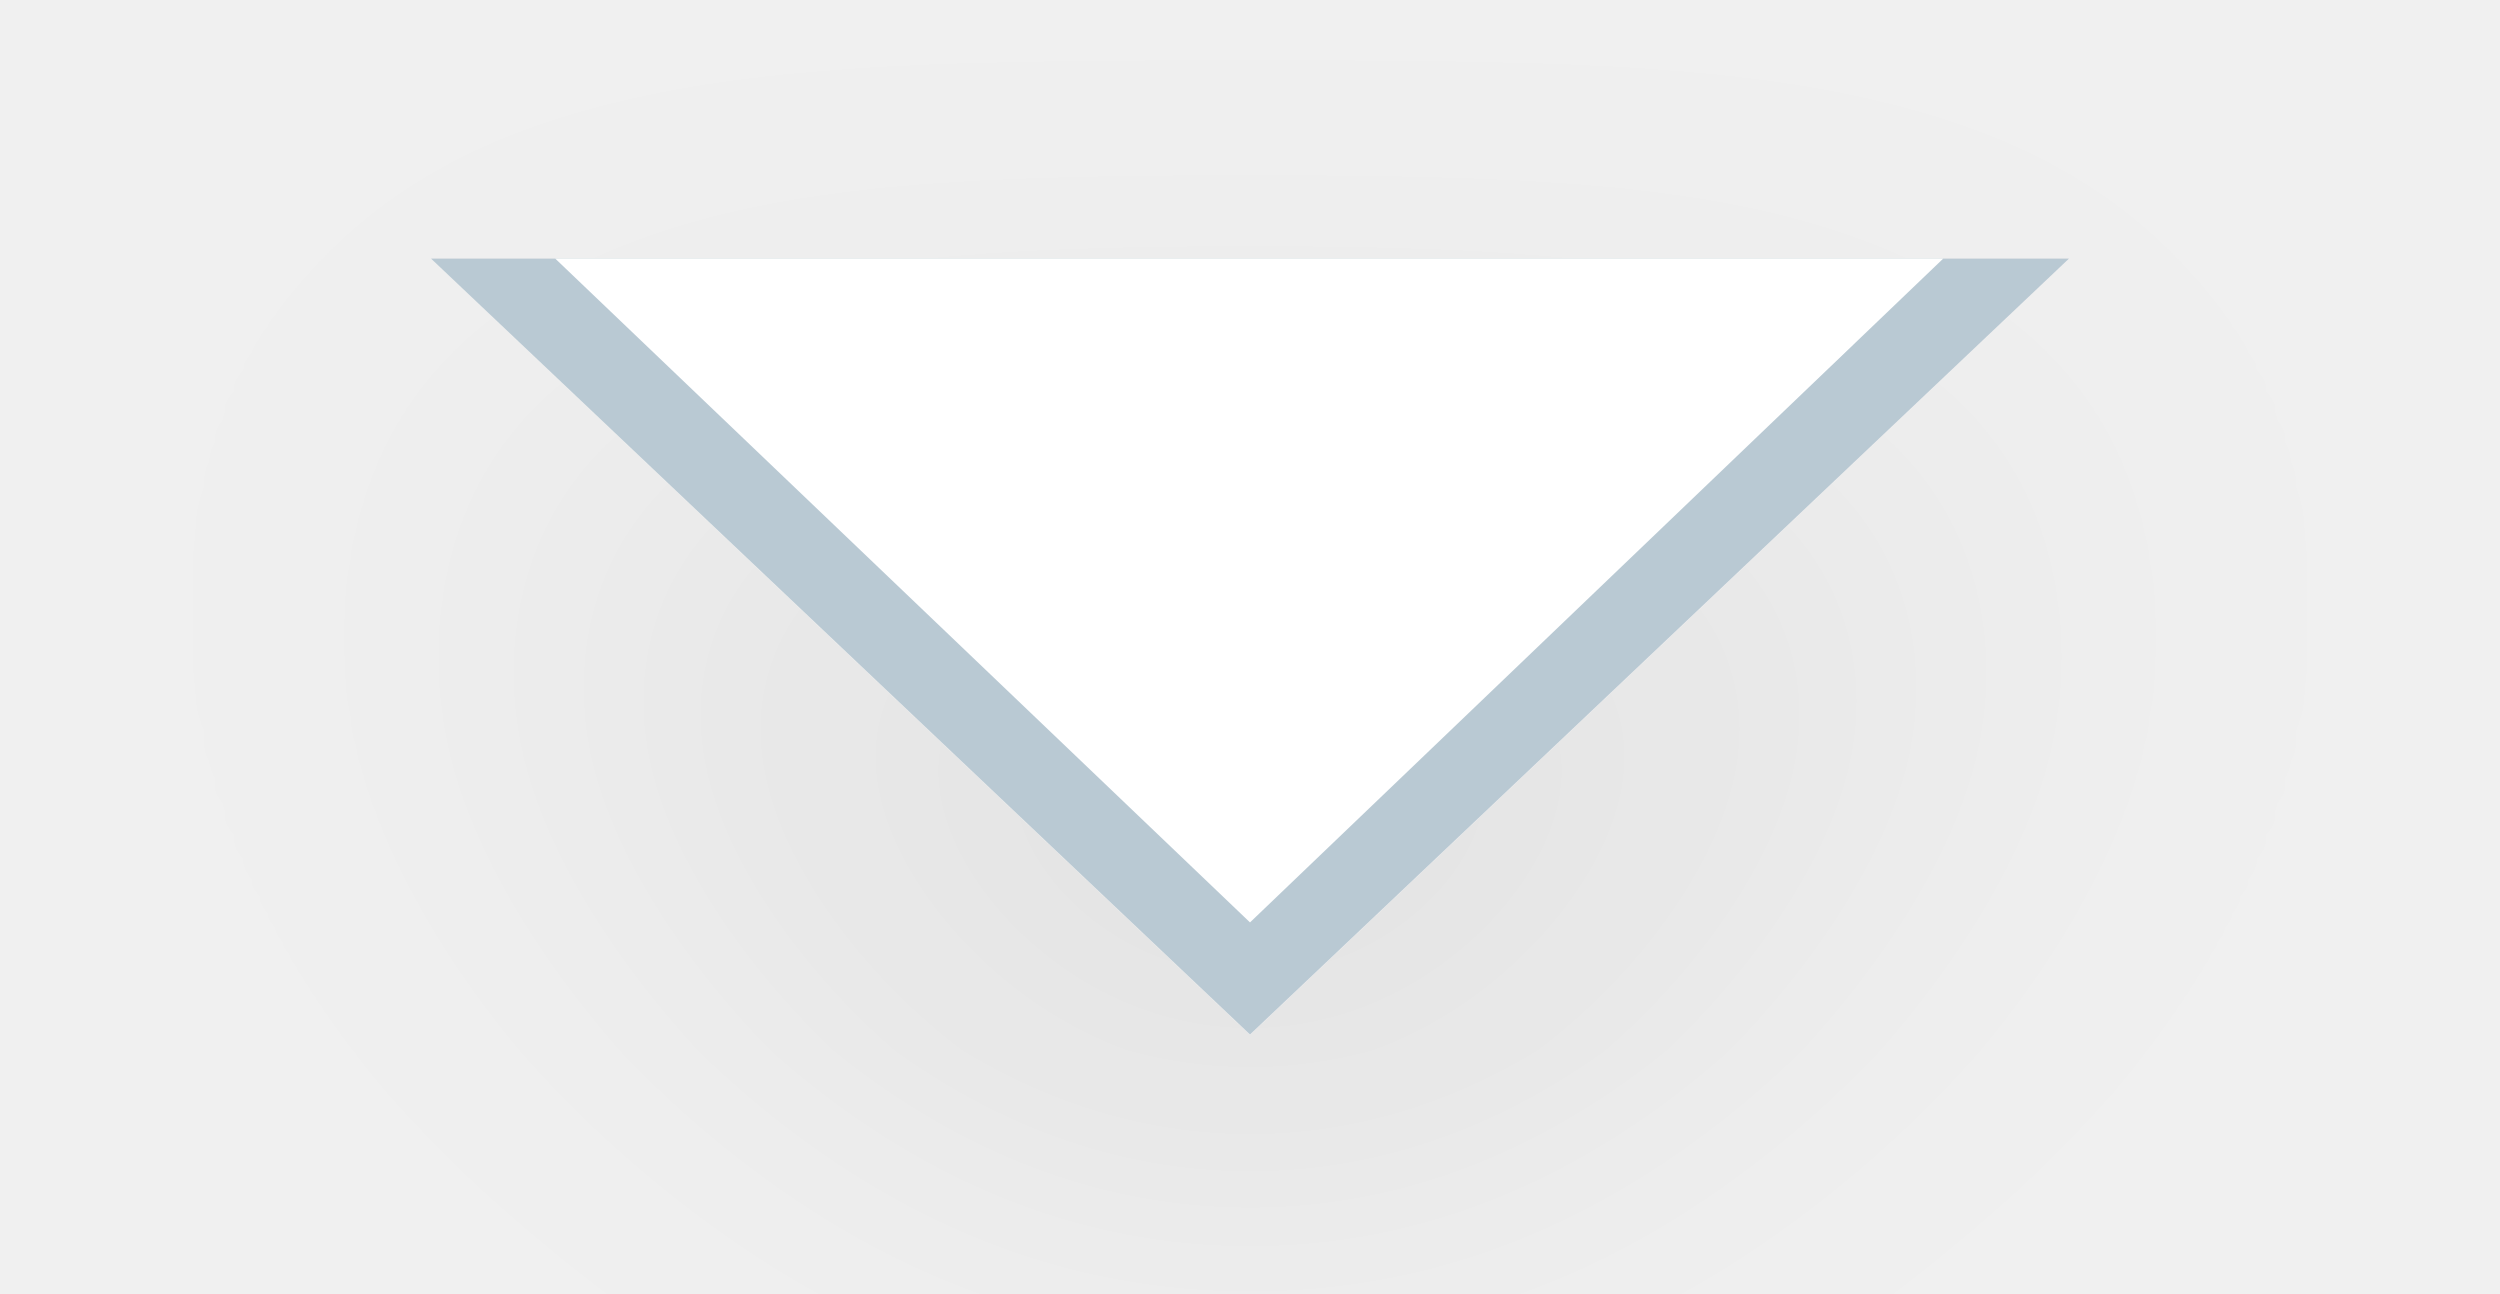
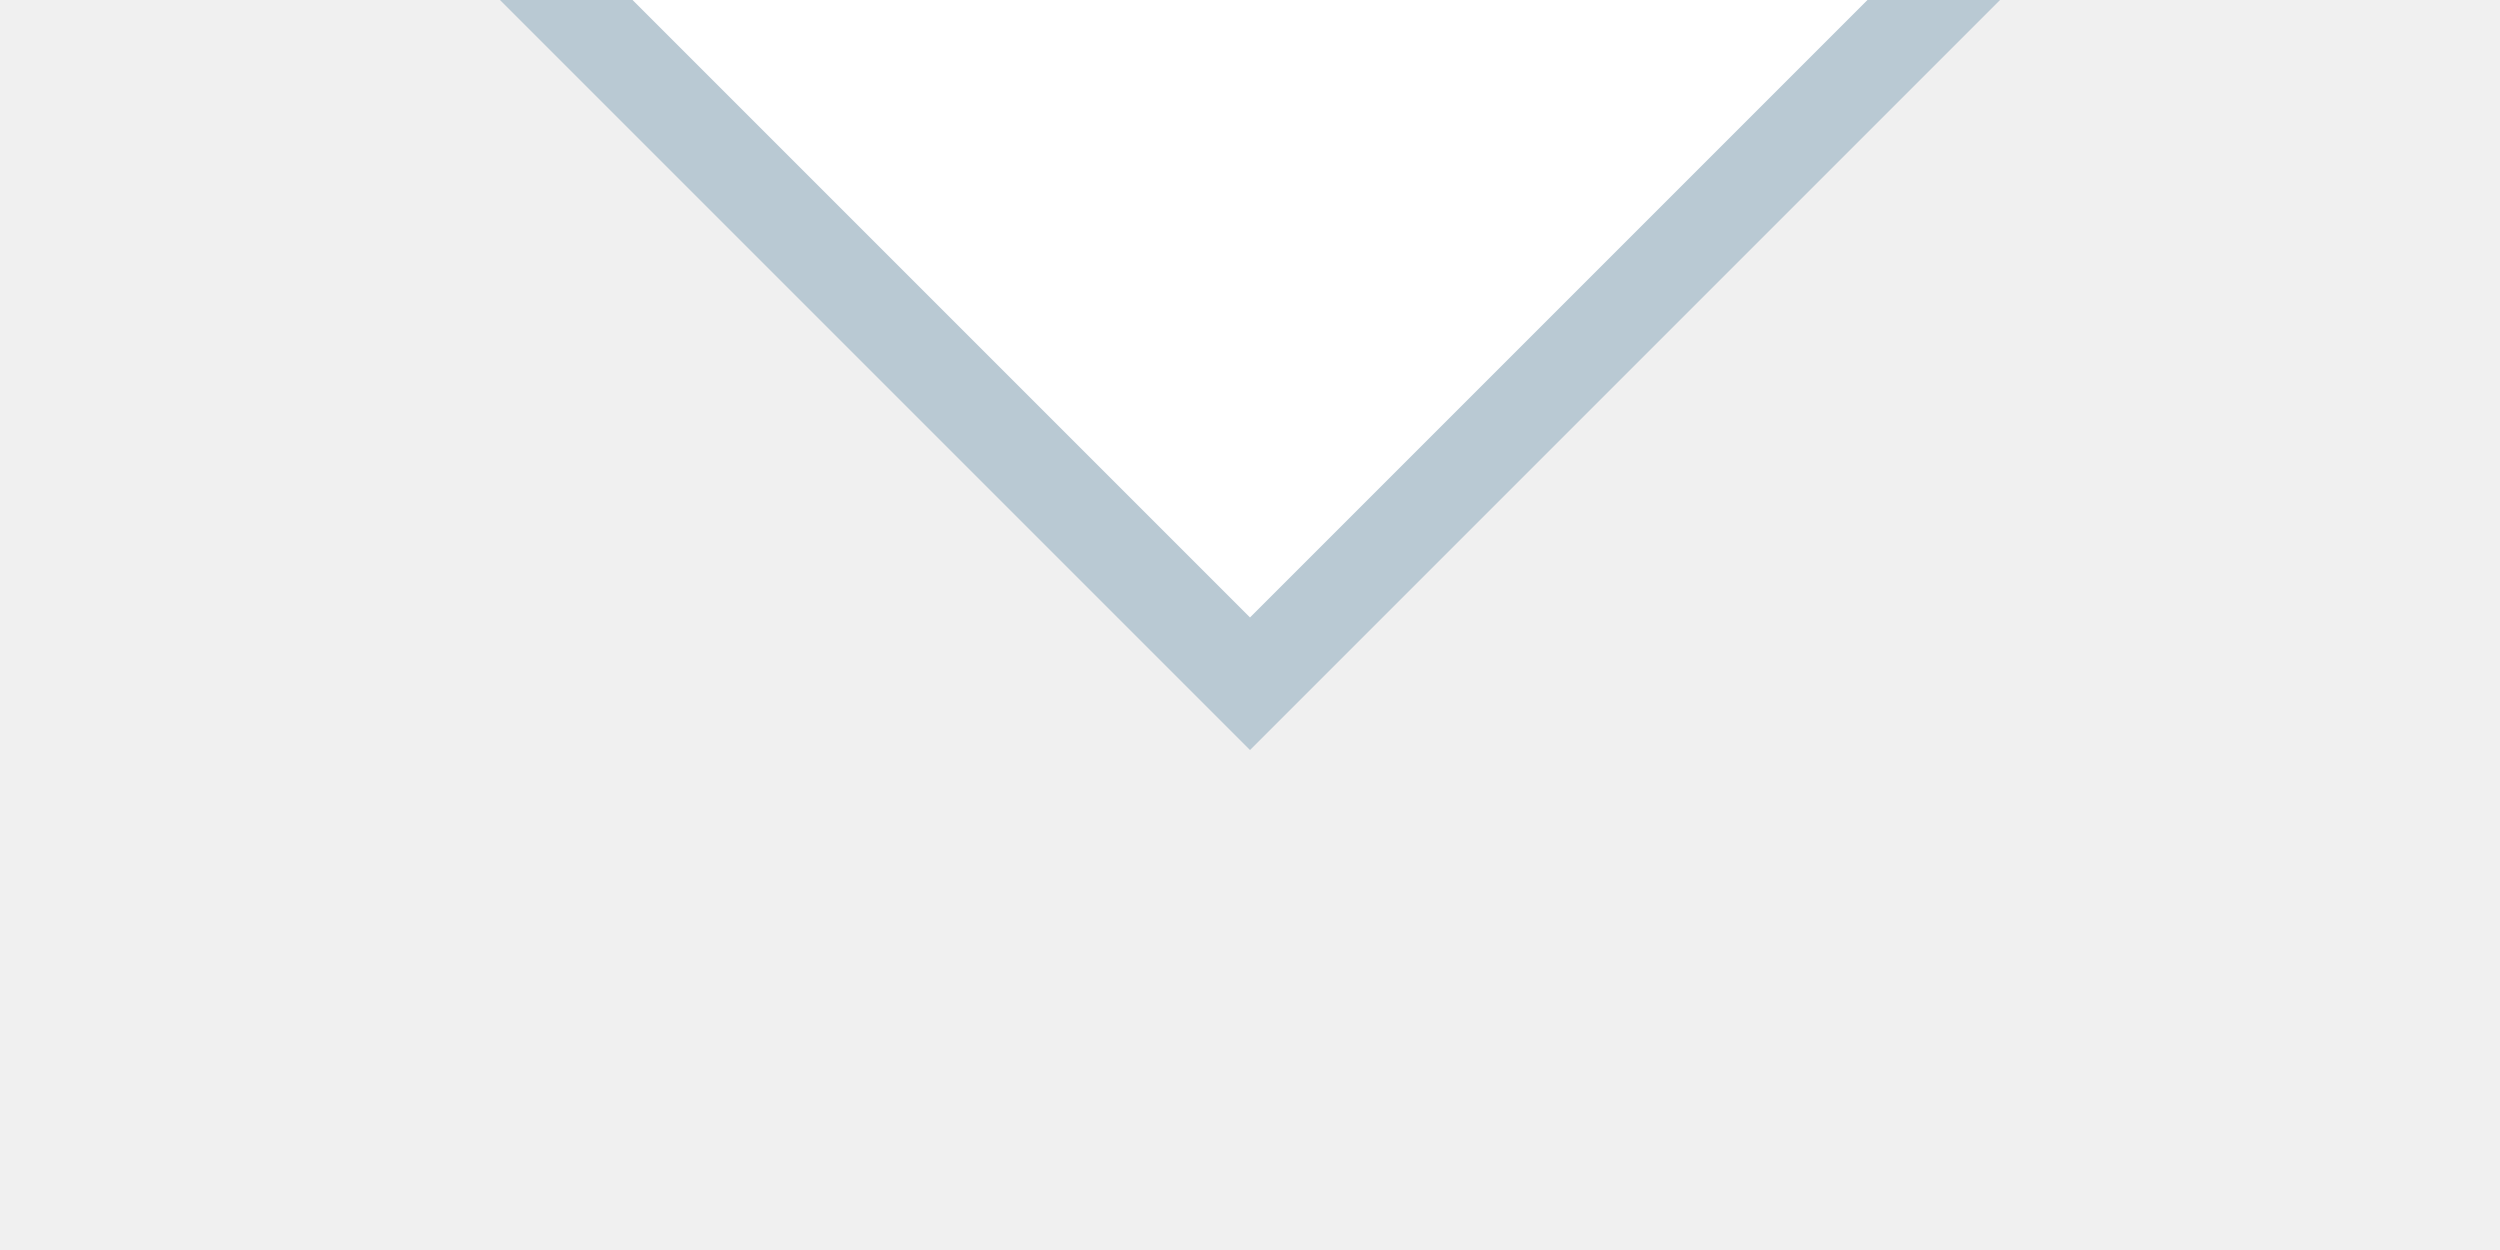
- <svg xmlns="http://www.w3.org/2000/svg" width="29px" height="15px" viewBox="0 0 29 15" version="1.1">
-   <defs>
-     <filter x="-92.1%" y="-194.4%" width="284.2%" height="488.9%" filterUnits="objectBoundingBox" id="filter-1">
-       <feOffset dx="0" dy="3" in="SourceAlpha" result="shadowOffsetOuter1" />
-       <feGaussianBlur stdDeviation="3" in="shadowOffsetOuter1" result="shadowBlurOuter1" />
-       <feComposite in="shadowBlurOuter1" in2="SourceAlpha" operator="out" result="shadowBlurOuter1" />
-       <feColorMatrix values="0 0 0 0 0   0 0 0 0 0   0 0 0 0 0  0 0 0 0.07 0" type="matrix" in="shadowBlurOuter1" result="shadowMatrixOuter1" />
-       <feMerge>
-         <feMergeNode in="shadowMatrixOuter1" />
-         <feMergeNode in="SourceGraphic" />
-       </feMerge>
-     </filter>
-   </defs>
-   <g id="Styleguide" stroke="none" stroke-width="1" fill="none" fill-rule="evenodd">
-     <g id="Group-8" filter="url(#filter-1)" transform="translate(5, 3)" fill="#FFFFFF">
-       <path d="M9.5,0.689 L1.255,8.5 L17.745,8.5 L9.5,0.689 Z" id="Triangle" stroke="#B9C9D3" transform="translate(9.5, 4.5) scale(1, -1) translate(-9.5, -4.5) " />
-       <polygon id="Triangle" transform="translate(9.49115, 3.85) scale(1, -1) translate(-9.49115, -3.85) " points="9.5 -9.1655572e-12 17.541 7.7 1.441 7.7" />
-     </g>
+ <svg xmlns="http://www.w3.org/2000/svg" width="20px" height="10px" viewBox="0 0 20 10" version="1.1">
+   <g id="tooltip-triangle" stroke="none" stroke-width="1" fill="none" fill-rule="evenodd">
+     <path d="M10,5.47 L19.095,-3.625 L0.905,-3.625 L10,5.47 Z" id="Triangle" stroke="#B9C9D3" stroke-width="0.75" fill="#FFFFFF" fill-rule="nonzero" />
  </g>
</svg>
